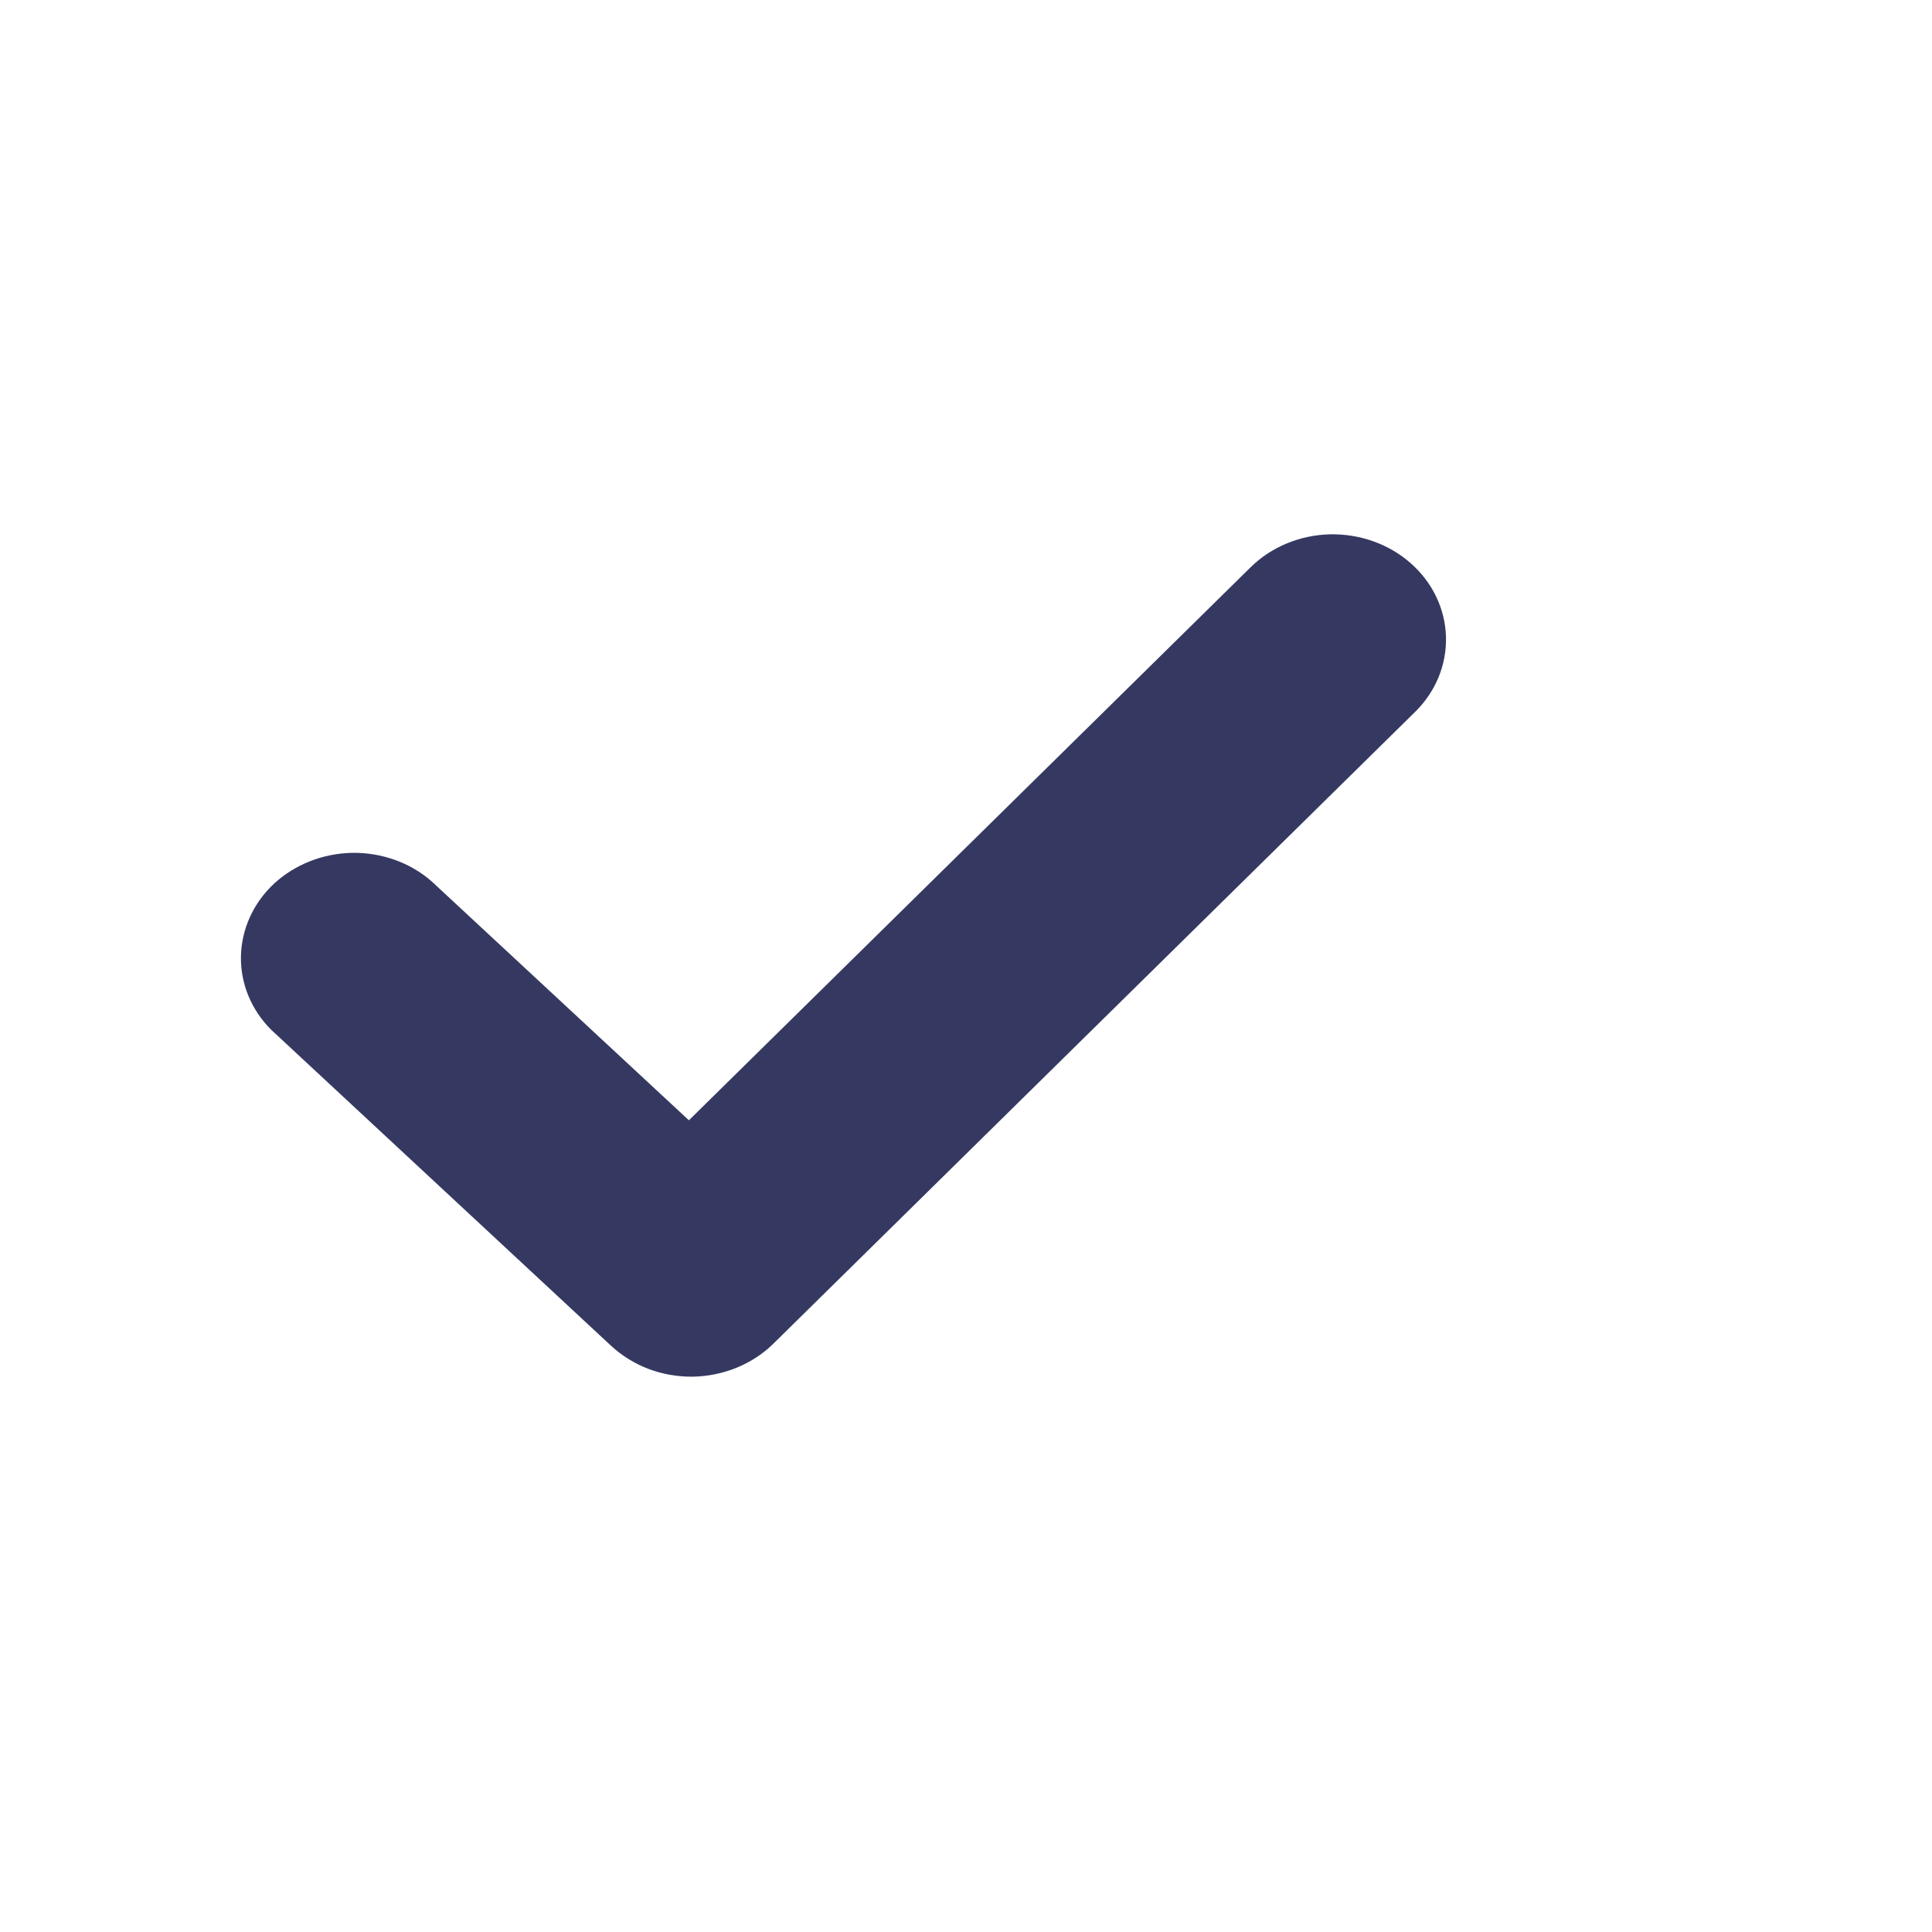
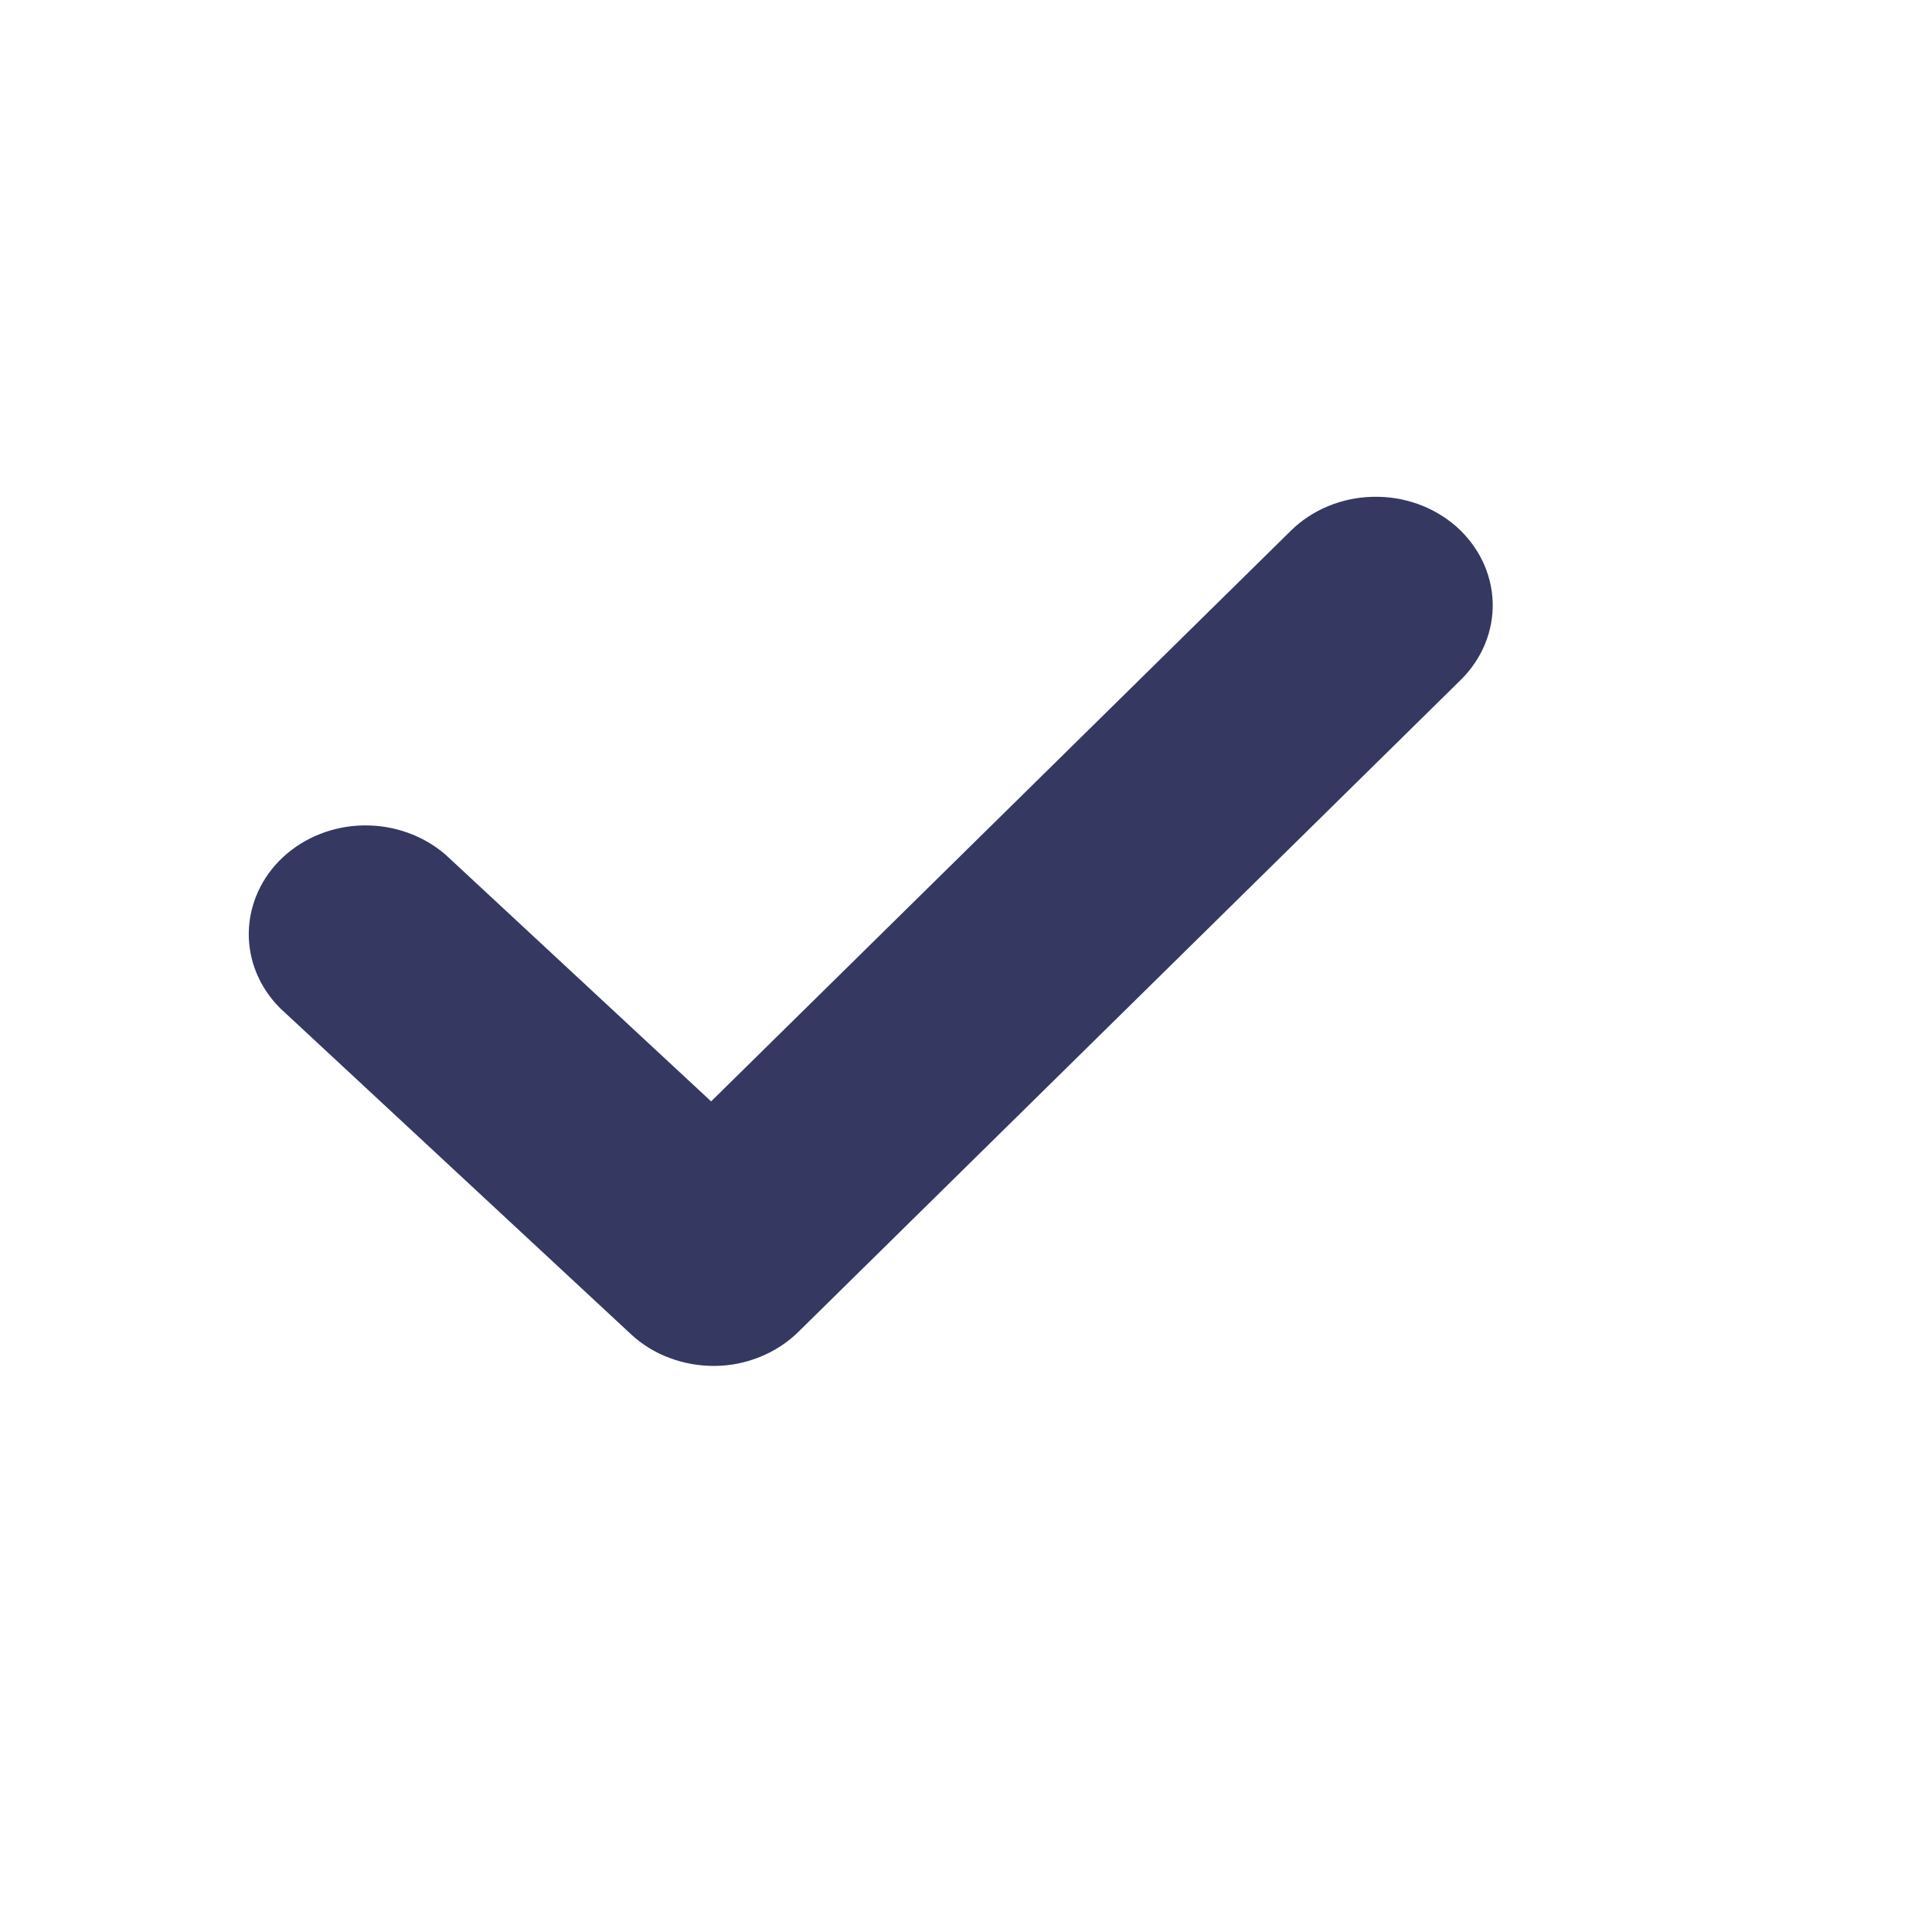
- <svg xmlns="http://www.w3.org/2000/svg" width="14" height="14" viewBox="0 0 14 14" fill="none">
-   <path d="M10.221 4.08C10.38 4.219 10.472 4.411 10.478 4.613C10.484 4.816 10.404 5.012 10.254 5.159L5.604 9.737C5.529 9.811 5.438 9.87 5.338 9.911C5.237 9.952 5.129 9.974 5.02 9.976C4.91 9.977 4.801 9.958 4.7 9.92C4.598 9.881 4.506 9.824 4.428 9.752L1.966 7.463C1.821 7.319 1.742 7.127 1.746 6.93C1.75 6.732 1.836 6.543 1.986 6.403C2.137 6.264 2.34 6.184 2.552 6.18C2.765 6.177 2.971 6.25 3.126 6.385L4.992 8.118L9.062 4.111C9.211 3.964 9.417 3.878 9.635 3.872C9.852 3.867 10.063 3.941 10.221 4.08Z" fill="#353961" />
+ <svg xmlns="http://www.w3.org/2000/svg" width="13" height="13" viewBox="0 0 13 13" fill="none">
+   <path d="M9.798 3.542C9.949 3.675 10.038 3.859 10.044 4.053C10.05 4.246 9.972 4.434 9.829 4.575L5.372 8.962C5.3 9.033 5.213 9.09 5.117 9.129C5.02 9.169 4.917 9.19 4.812 9.191C4.707 9.192 4.602 9.174 4.505 9.137C4.407 9.101 4.319 9.046 4.245 8.977L1.885 6.784C1.746 6.645 1.67 6.462 1.674 6.272C1.678 6.083 1.76 5.902 1.904 5.768C2.048 5.634 2.243 5.557 2.447 5.554C2.65 5.551 2.847 5.621 2.997 5.75L4.785 7.411L8.686 3.571C8.829 3.43 9.027 3.348 9.235 3.343C9.444 3.337 9.646 3.409 9.798 3.542Z" fill="#353961" />
</svg>
